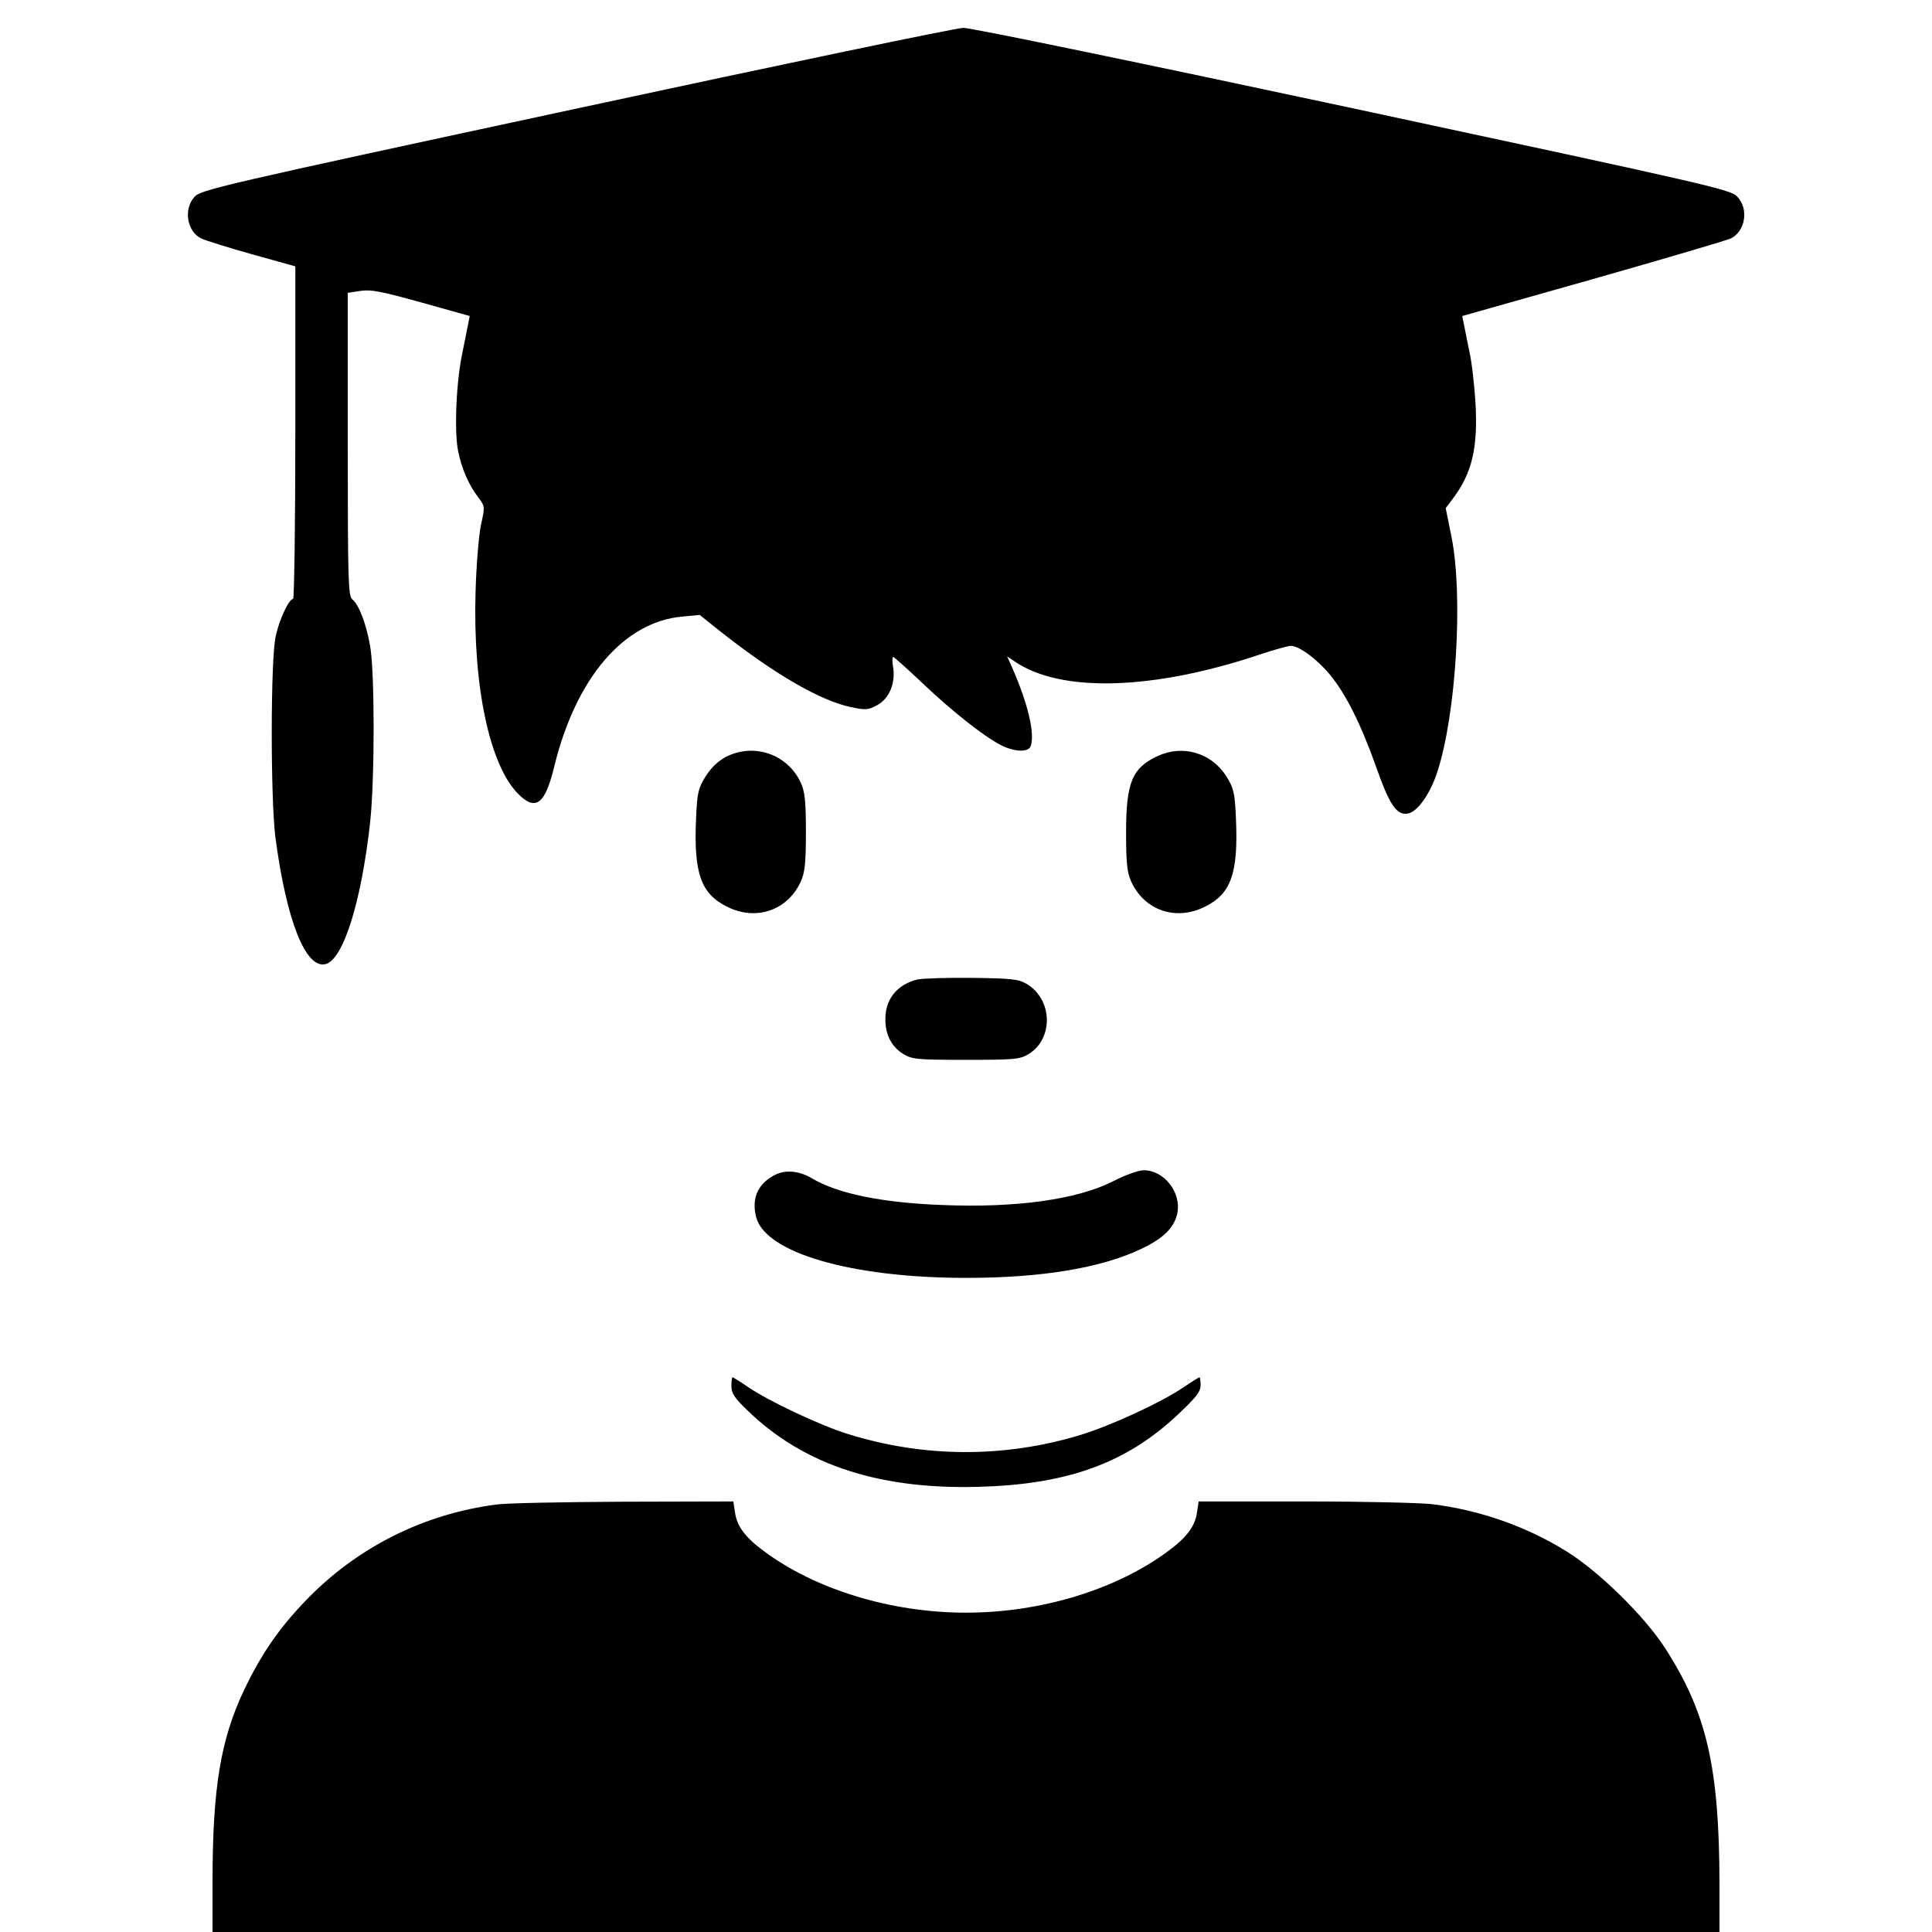
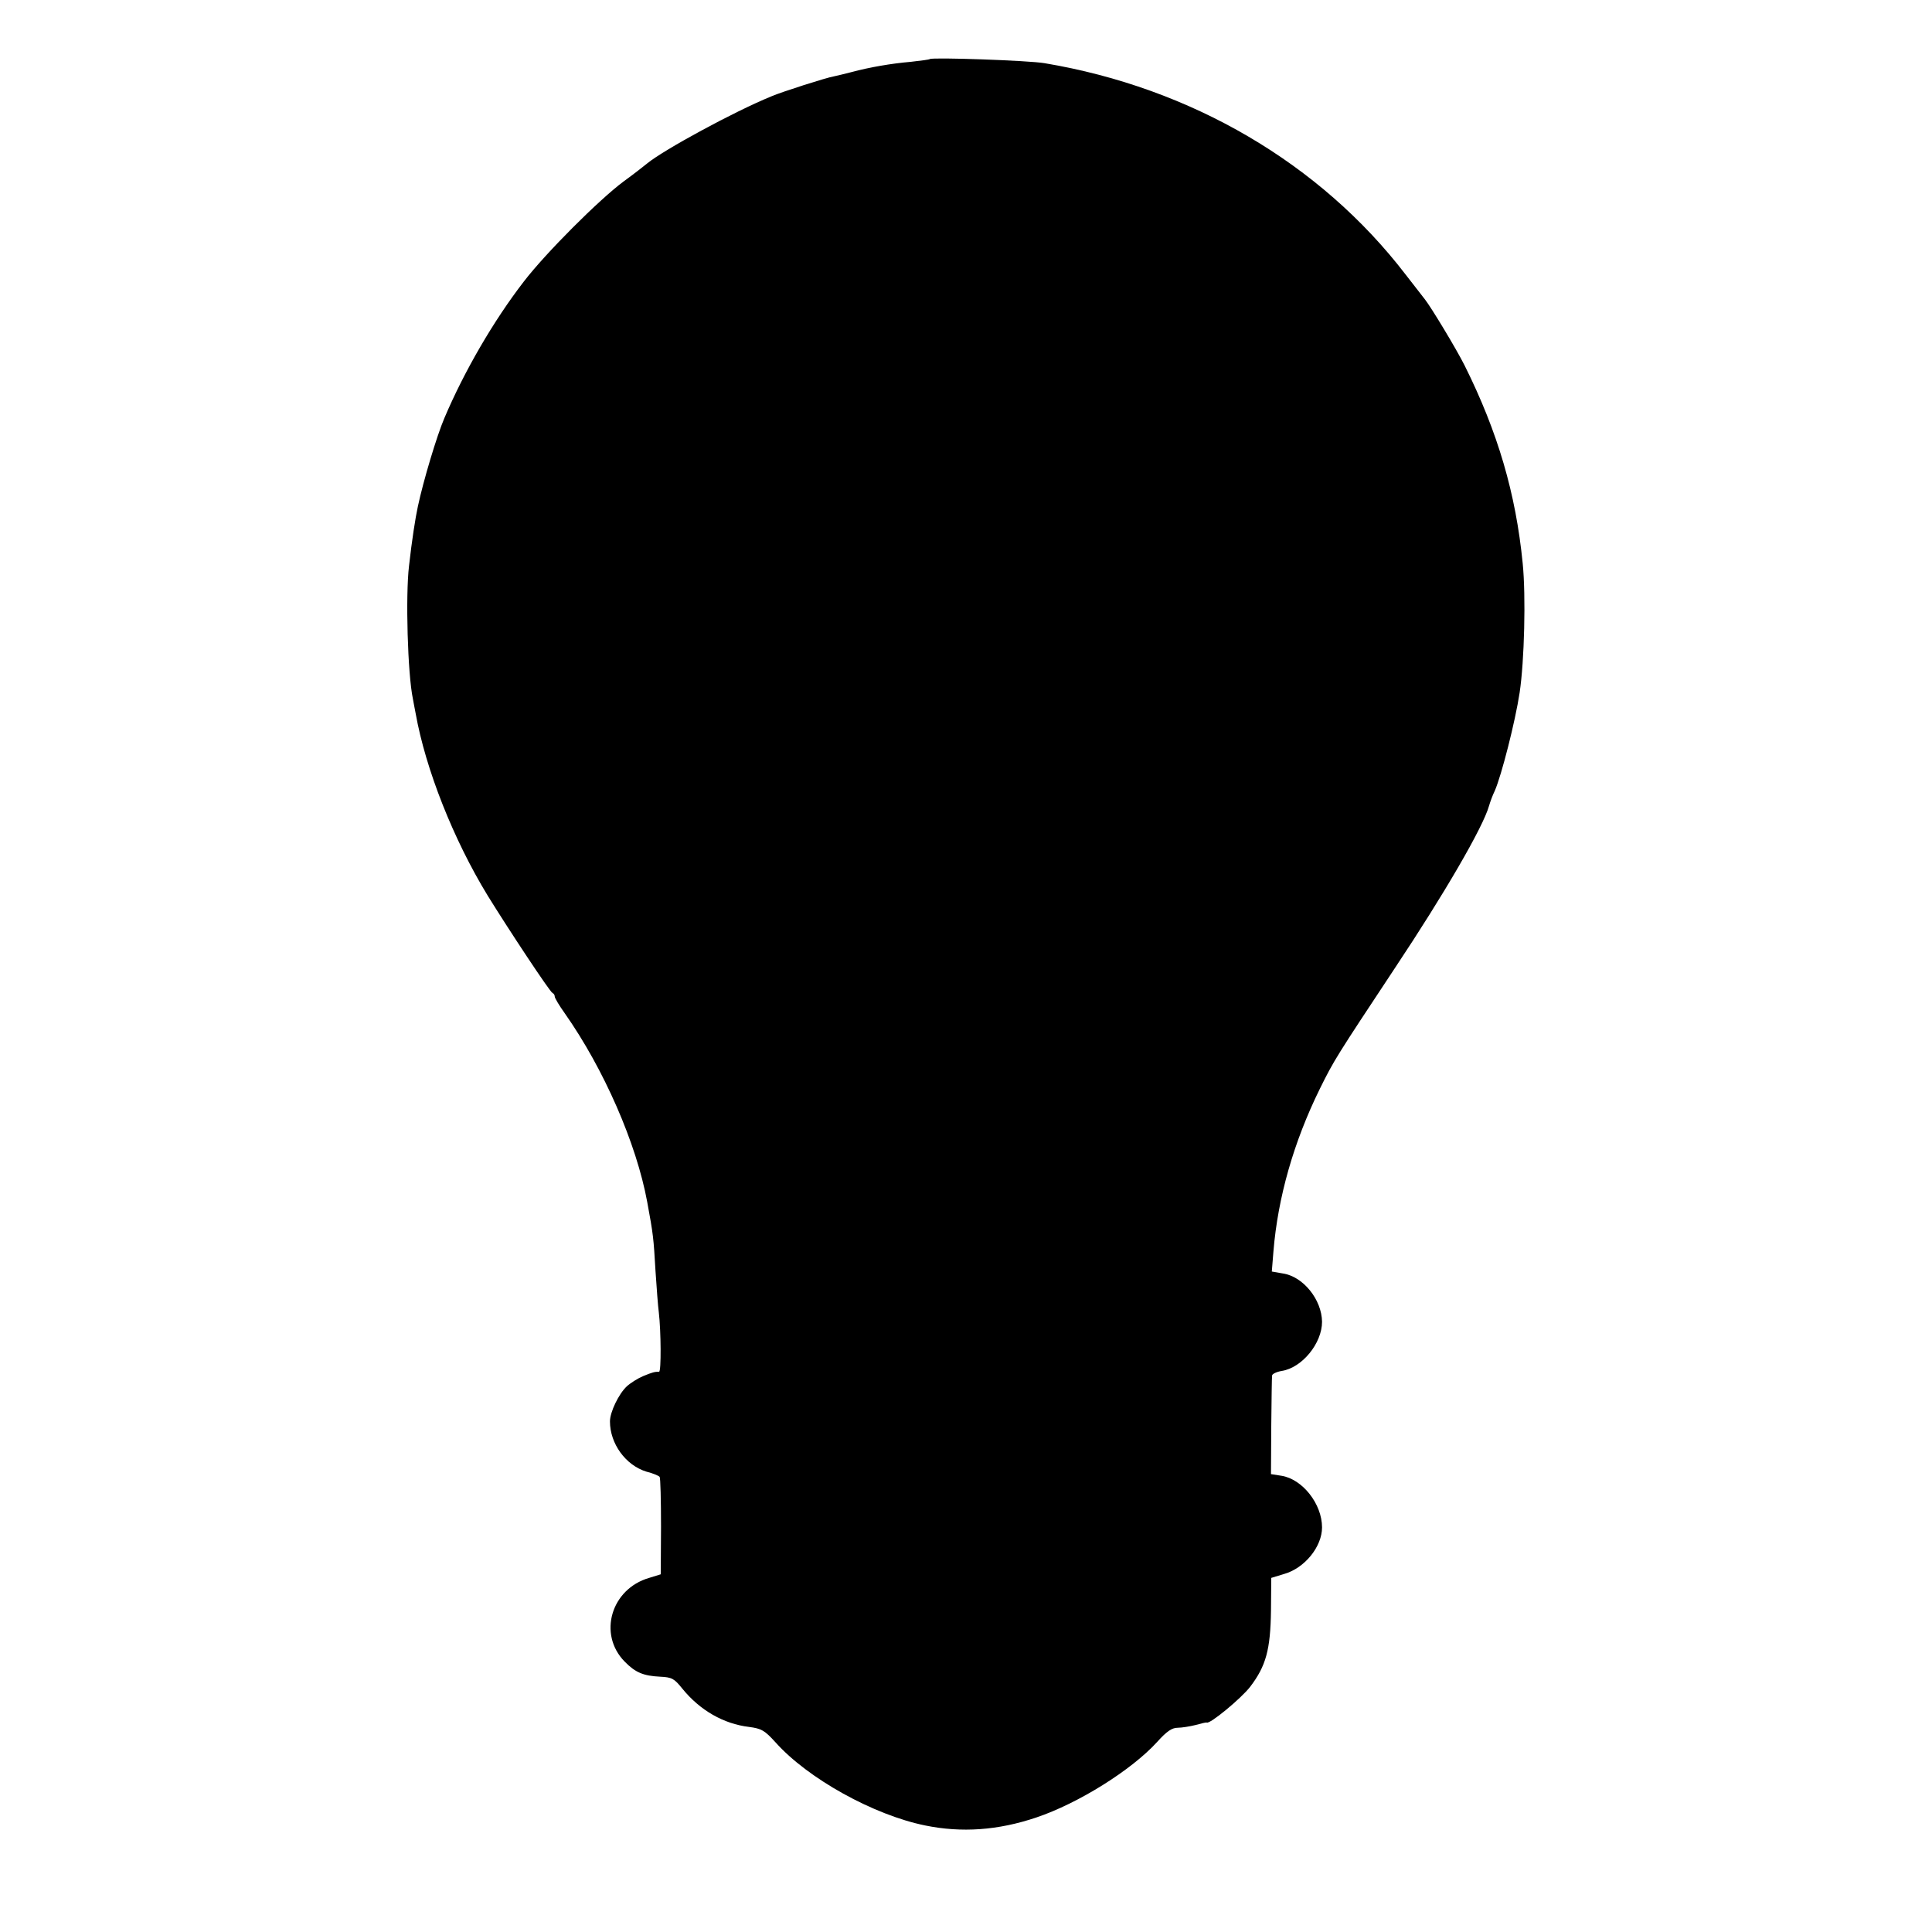
<svg xmlns="http://www.w3.org/2000/svg" version="1.0" width="700pt" height="700pt" viewBox="0 0 700 700" preserveAspectRatio="xMidYMid meet">
  <g transform="translate(0,700) scale(0.1,-0.1)" fill="#000000" stroke="none">
-     <path d="M2086 6606 c-1302 -280 -1360 -294 -1382 -320 -40 -45 -26 -125 25 -150 15 -7 97 -33 183 -57 l158 -44 0 -602 c0 -332 -4 -603 -8 -603 -15 0 -50 -74 -63 -135 -19 -82 -19 -592 -1 -730 40 -302 110 -477 182 -458 64 17 129 225 161 513 17 157 17 544 0 640 -15 83 -40 148 -65 169 -14 12 -16 66 -16 562 l0 548 46 7 c39 6 76 -2 221 -42 l175 -49 -6 -30 c-3 -16 -12 -61 -20 -100 -23 -104 -31 -288 -16 -360 13 -64 38 -122 75 -170 22 -30 22 -32 8 -95 -8 -37 -17 -143 -20 -245 -10 -342 51 -628 155 -732 63 -63 97 -37 130 99 78 321 252 525 464 544 l63 6 79 -63 c193 -152 359 -248 469 -271 53 -11 62 -11 95 7 44 24 67 79 58 138 -4 20 -3 37 0 37 3 0 50 -42 104 -93 107 -102 222 -193 285 -226 48 -25 100 -28 109 -5 17 44 -10 157 -68 288 l-17 38 28 -19 c167 -114 502 -104 889 26 51 17 101 31 111 31 30 0 96 -49 142 -105 57 -69 112 -179 166 -331 49 -139 74 -177 114 -172 35 4 82 70 108 149 69 209 95 641 52 854 l-21 104 25 33 c71 94 92 185 83 348 -4 63 -13 147 -22 185 -8 39 -17 84 -20 100 l-6 30 474 134 c260 74 484 140 499 147 54 27 66 109 22 153 -26 25 -111 44 -1393 319 -757 162 -1385 292 -1410 291 -25 0 -657 -132 -1404 -293z" />
-     <path d="M2629 4257 c-28 -15 -54 -40 -73 -71 -26 -42 -30 -58 -34 -150 -9 -199 17 -274 112 -321 105 -53 219 -14 267 90 15 33 19 65 19 180 0 115 -4 147 -19 180 -48 103 -171 145 -272 92z" />
-     <path d="M4195 4261 c-93 -43 -115 -95 -115 -278 0 -113 4 -145 19 -178 48 -104 162 -143 267 -90 95 47 121 122 112 321 -4 92 -8 108 -34 150 -53 86 -158 117 -249 75z" />
-     <path d="M3323 3451 c-74 -19 -117 -73 -115 -147 0 -54 23 -97 65 -123 32 -19 49 -21 227 -21 178 0 195 2 227 21 91 56 87 198 -7 254 -31 18 -54 20 -200 22 -91 1 -180 -2 -197 -6z" />
-     <path d="M2814 2746 c-66 -30 -93 -86 -74 -157 35 -129 347 -219 760 -219 276 0 491 36 637 106 80 38 119 78 129 130 14 75 -49 154 -122 154 -18 0 -67 -17 -111 -40 -130 -66 -351 -97 -618 -86 -218 8 -379 41 -472 96 -45 27 -92 32 -129 16z" />
-     <path d="M2650 1978 c0 -26 11 -43 58 -88 208 -202 490 -292 867 -276 305 12 512 90 694 262 65 61 81 82 81 105 0 16 -2 29 -4 29 -2 0 -28 -16 -57 -36 -83 -56 -263 -139 -374 -173 -276 -84 -568 -83 -845 4 -99 31 -282 117 -359 169 -29 20 -55 36 -57 36 -2 0 -4 -14 -4 -32z" />
-     <path d="M1800 1549 c-266 -34 -510 -157 -695 -351 -95 -99 -159 -192 -221 -322 -85 -180 -114 -354 -114 -698 l0 -178 2730 0 2730 0 0 178 c-1 419 -46 617 -198 852 -75 116 -241 278 -356 349 -147 91 -312 149 -486 171 -41 5 -249 10 -461 10 l-386 0 -6 -39 c-6 -49 -37 -91 -102 -139 -188 -141 -463 -225 -735 -225 -272 0 -547 84 -735 225 -65 48 -96 90 -102 139 l-6 39 -396 -1 c-218 -1 -425 -5 -461 -10z" />
+     <path d="M3369 6786 c-2 -2 -33 -6 -69 -10 -71 -6 -151 -20 -214 -37 -23 -6 -52 -13 -66 -16 -25 -4 -188 -56 -225 -72 -137 -56 -390 -194 -450 -243 -11 -9 -49 -39 -85 -65 -89 -66 -283 -260 -362 -363 -109 -141 -216 -325 -288 -495 -27 -63 -76 -226 -96 -320 -9 -41 -22 -125 -32 -215 -13 -108 -5 -392 14 -482 2 -13 7 -36 10 -53 36 -202 137 -457 261 -660 74 -120 226 -350 235 -353 5 -2 8 -8 8 -13 0 -5 16 -32 36 -60 142 -202 260 -472 299 -684 22 -119 23 -130 30 -250 4 -60 9 -128 12 -150 8 -68 9 -215 1 -215 -16 0 -24 -2 -58 -16 -19 -8 -46 -25 -59 -37 -29 -27 -61 -93 -61 -127 0 -81 57 -159 132 -182 24 -6 45 -15 48 -19 3 -4 5 -85 5 -180 l-1 -173 -42 -13 c-138 -40 -186 -204 -89 -303 39 -40 68 -52 129 -55 43 -2 51 -7 80 -43 64 -79 150 -128 242 -139 45 -6 56 -12 96 -56 117 -131 355 -263 542 -301 132 -27 264 -18 403 29 152 51 345 172 437 273 35 39 54 52 75 52 15 0 45 5 65 10 21 6 39 10 40 9 10 -8 126 88 158 130 57 75 73 134 75 275 l1 119 46 14 c75 21 138 99 138 169 0 85 -71 175 -147 187 l-38 6 1 173 c1 95 2 178 3 184 0 6 17 14 36 17 73 12 145 100 145 178 -1 80 -68 164 -142 175 l-40 7 6 74 c16 194 73 395 168 588 52 105 58 114 273 439 177 266 318 508 340 586 4 14 13 39 21 55 24 55 74 250 90 356 17 113 23 350 11 468 -25 253 -90 475 -210 716 -31 62 -122 212 -144 240 -5 6 -36 46 -70 90 -309 403 -777 677 -1308 766 -57 10 -408 22 -416 15z" />
  </g>
</svg>
